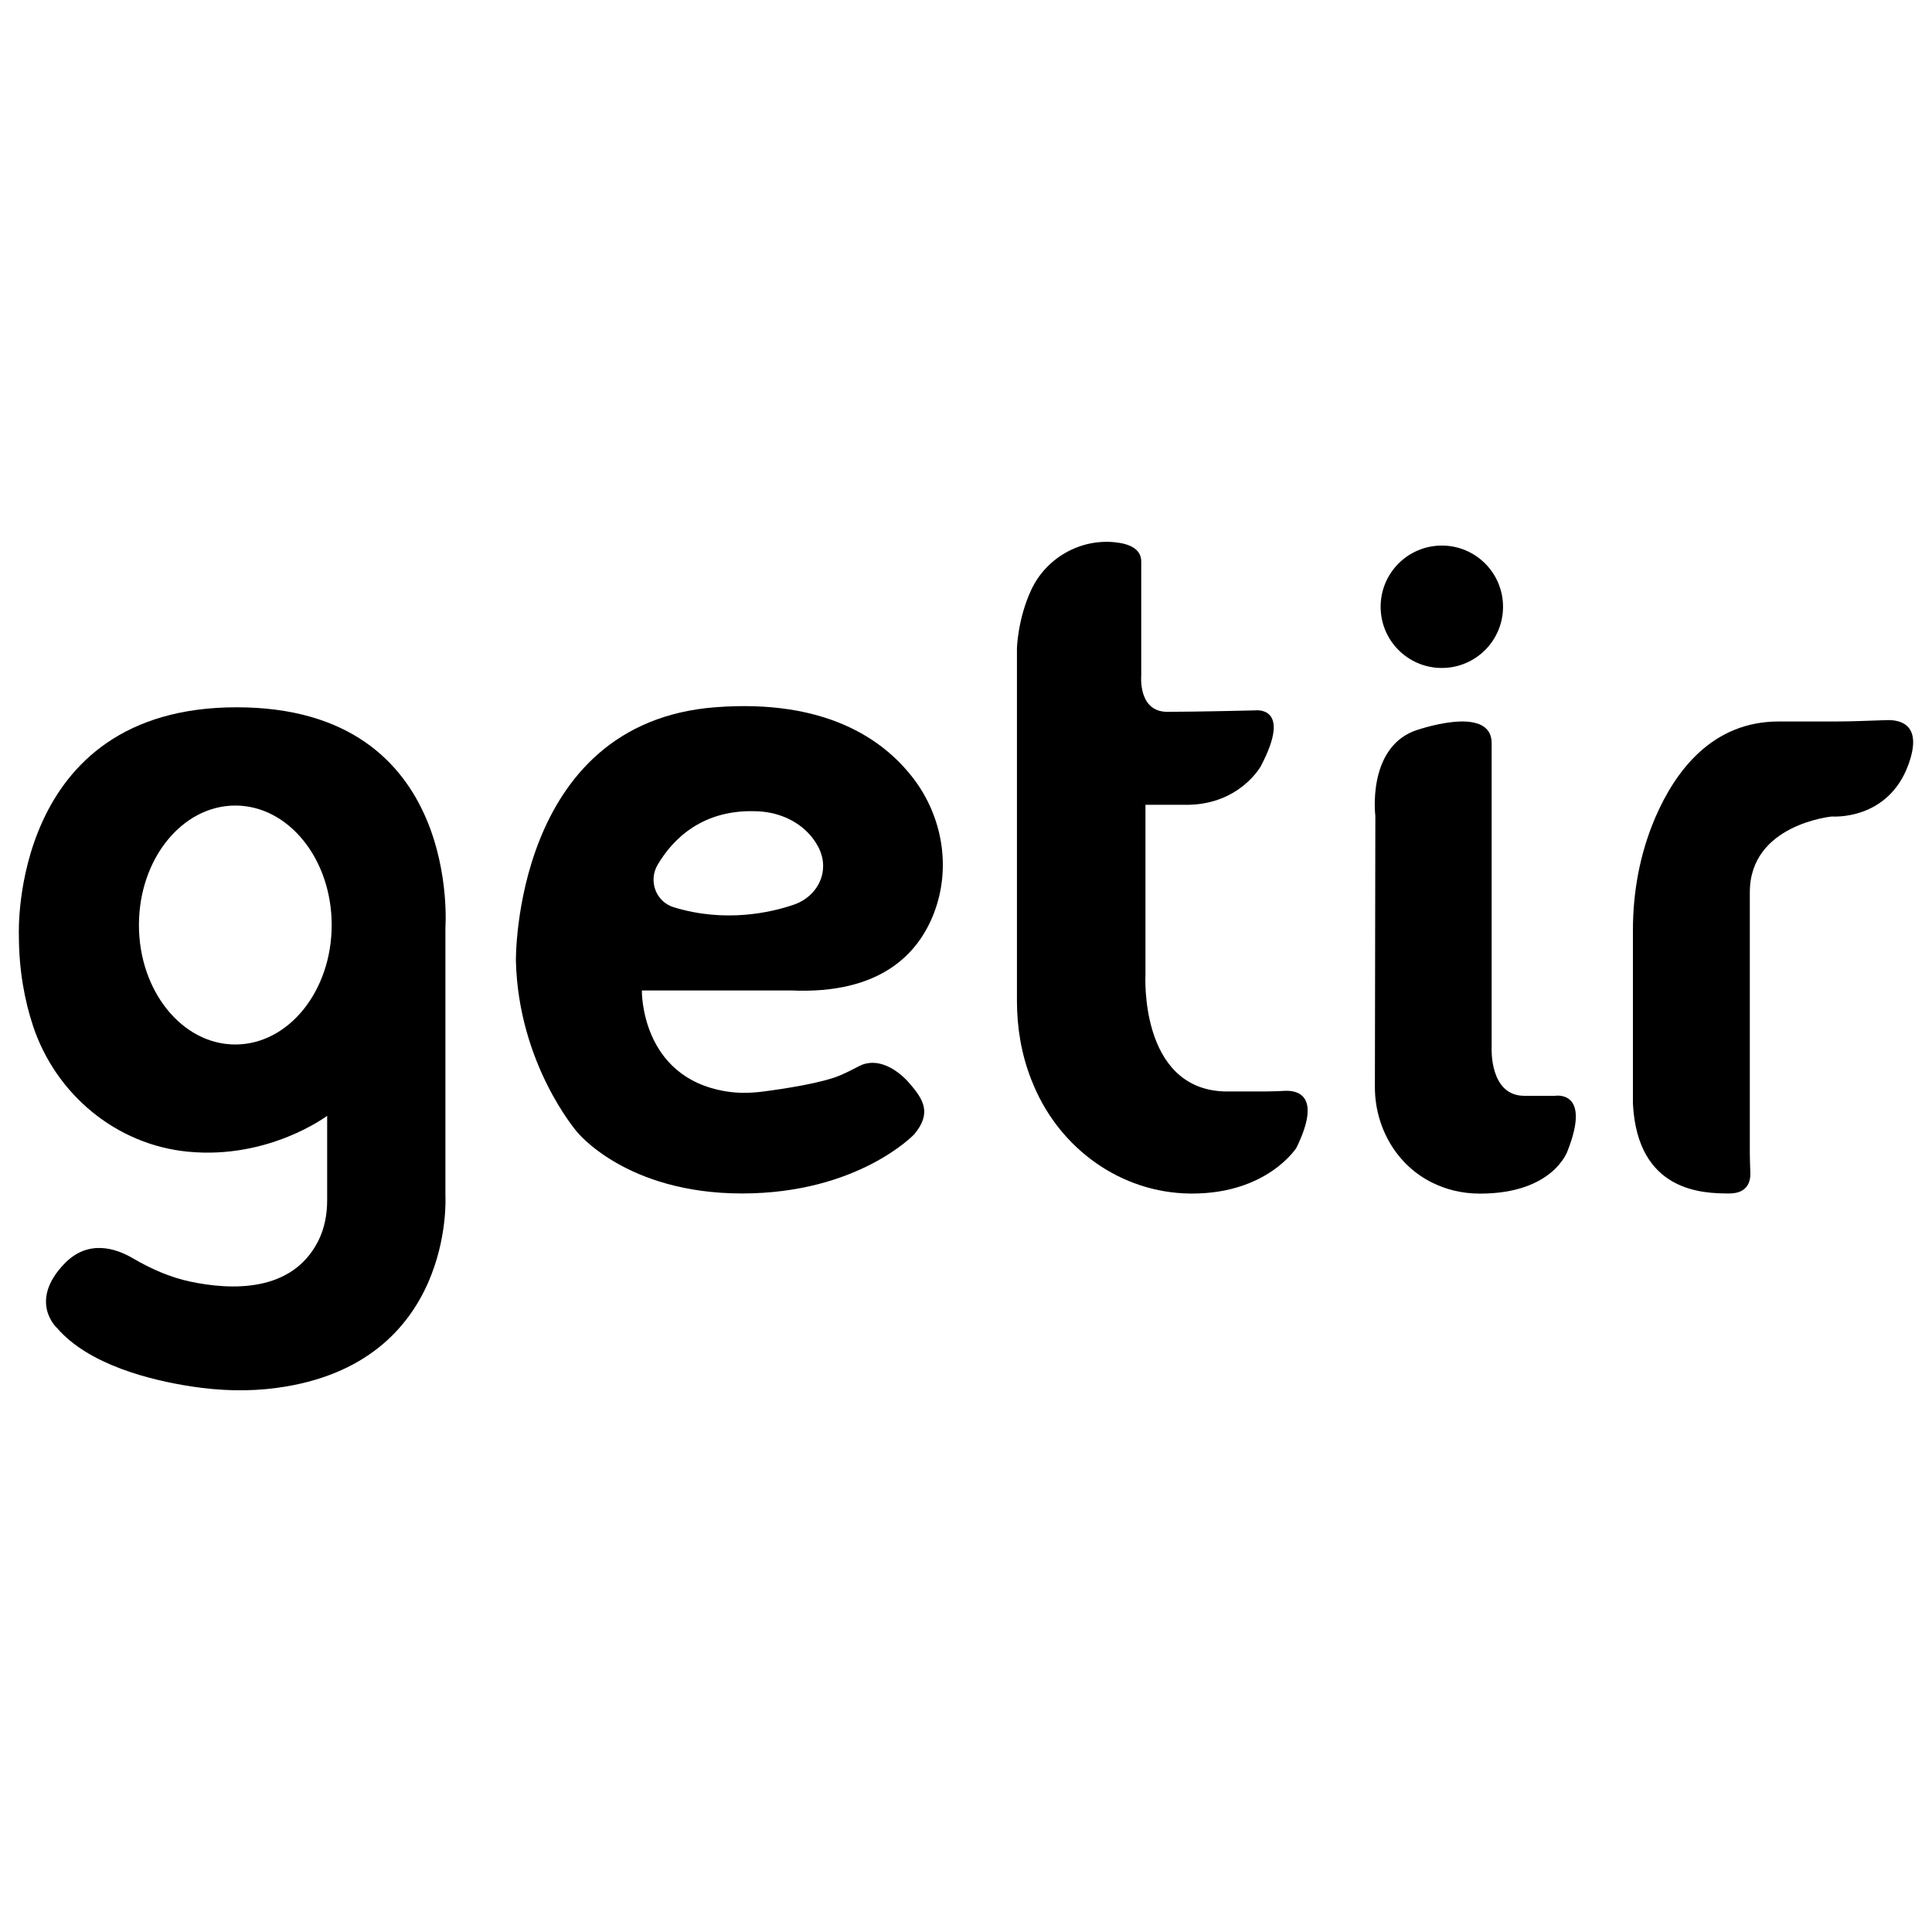
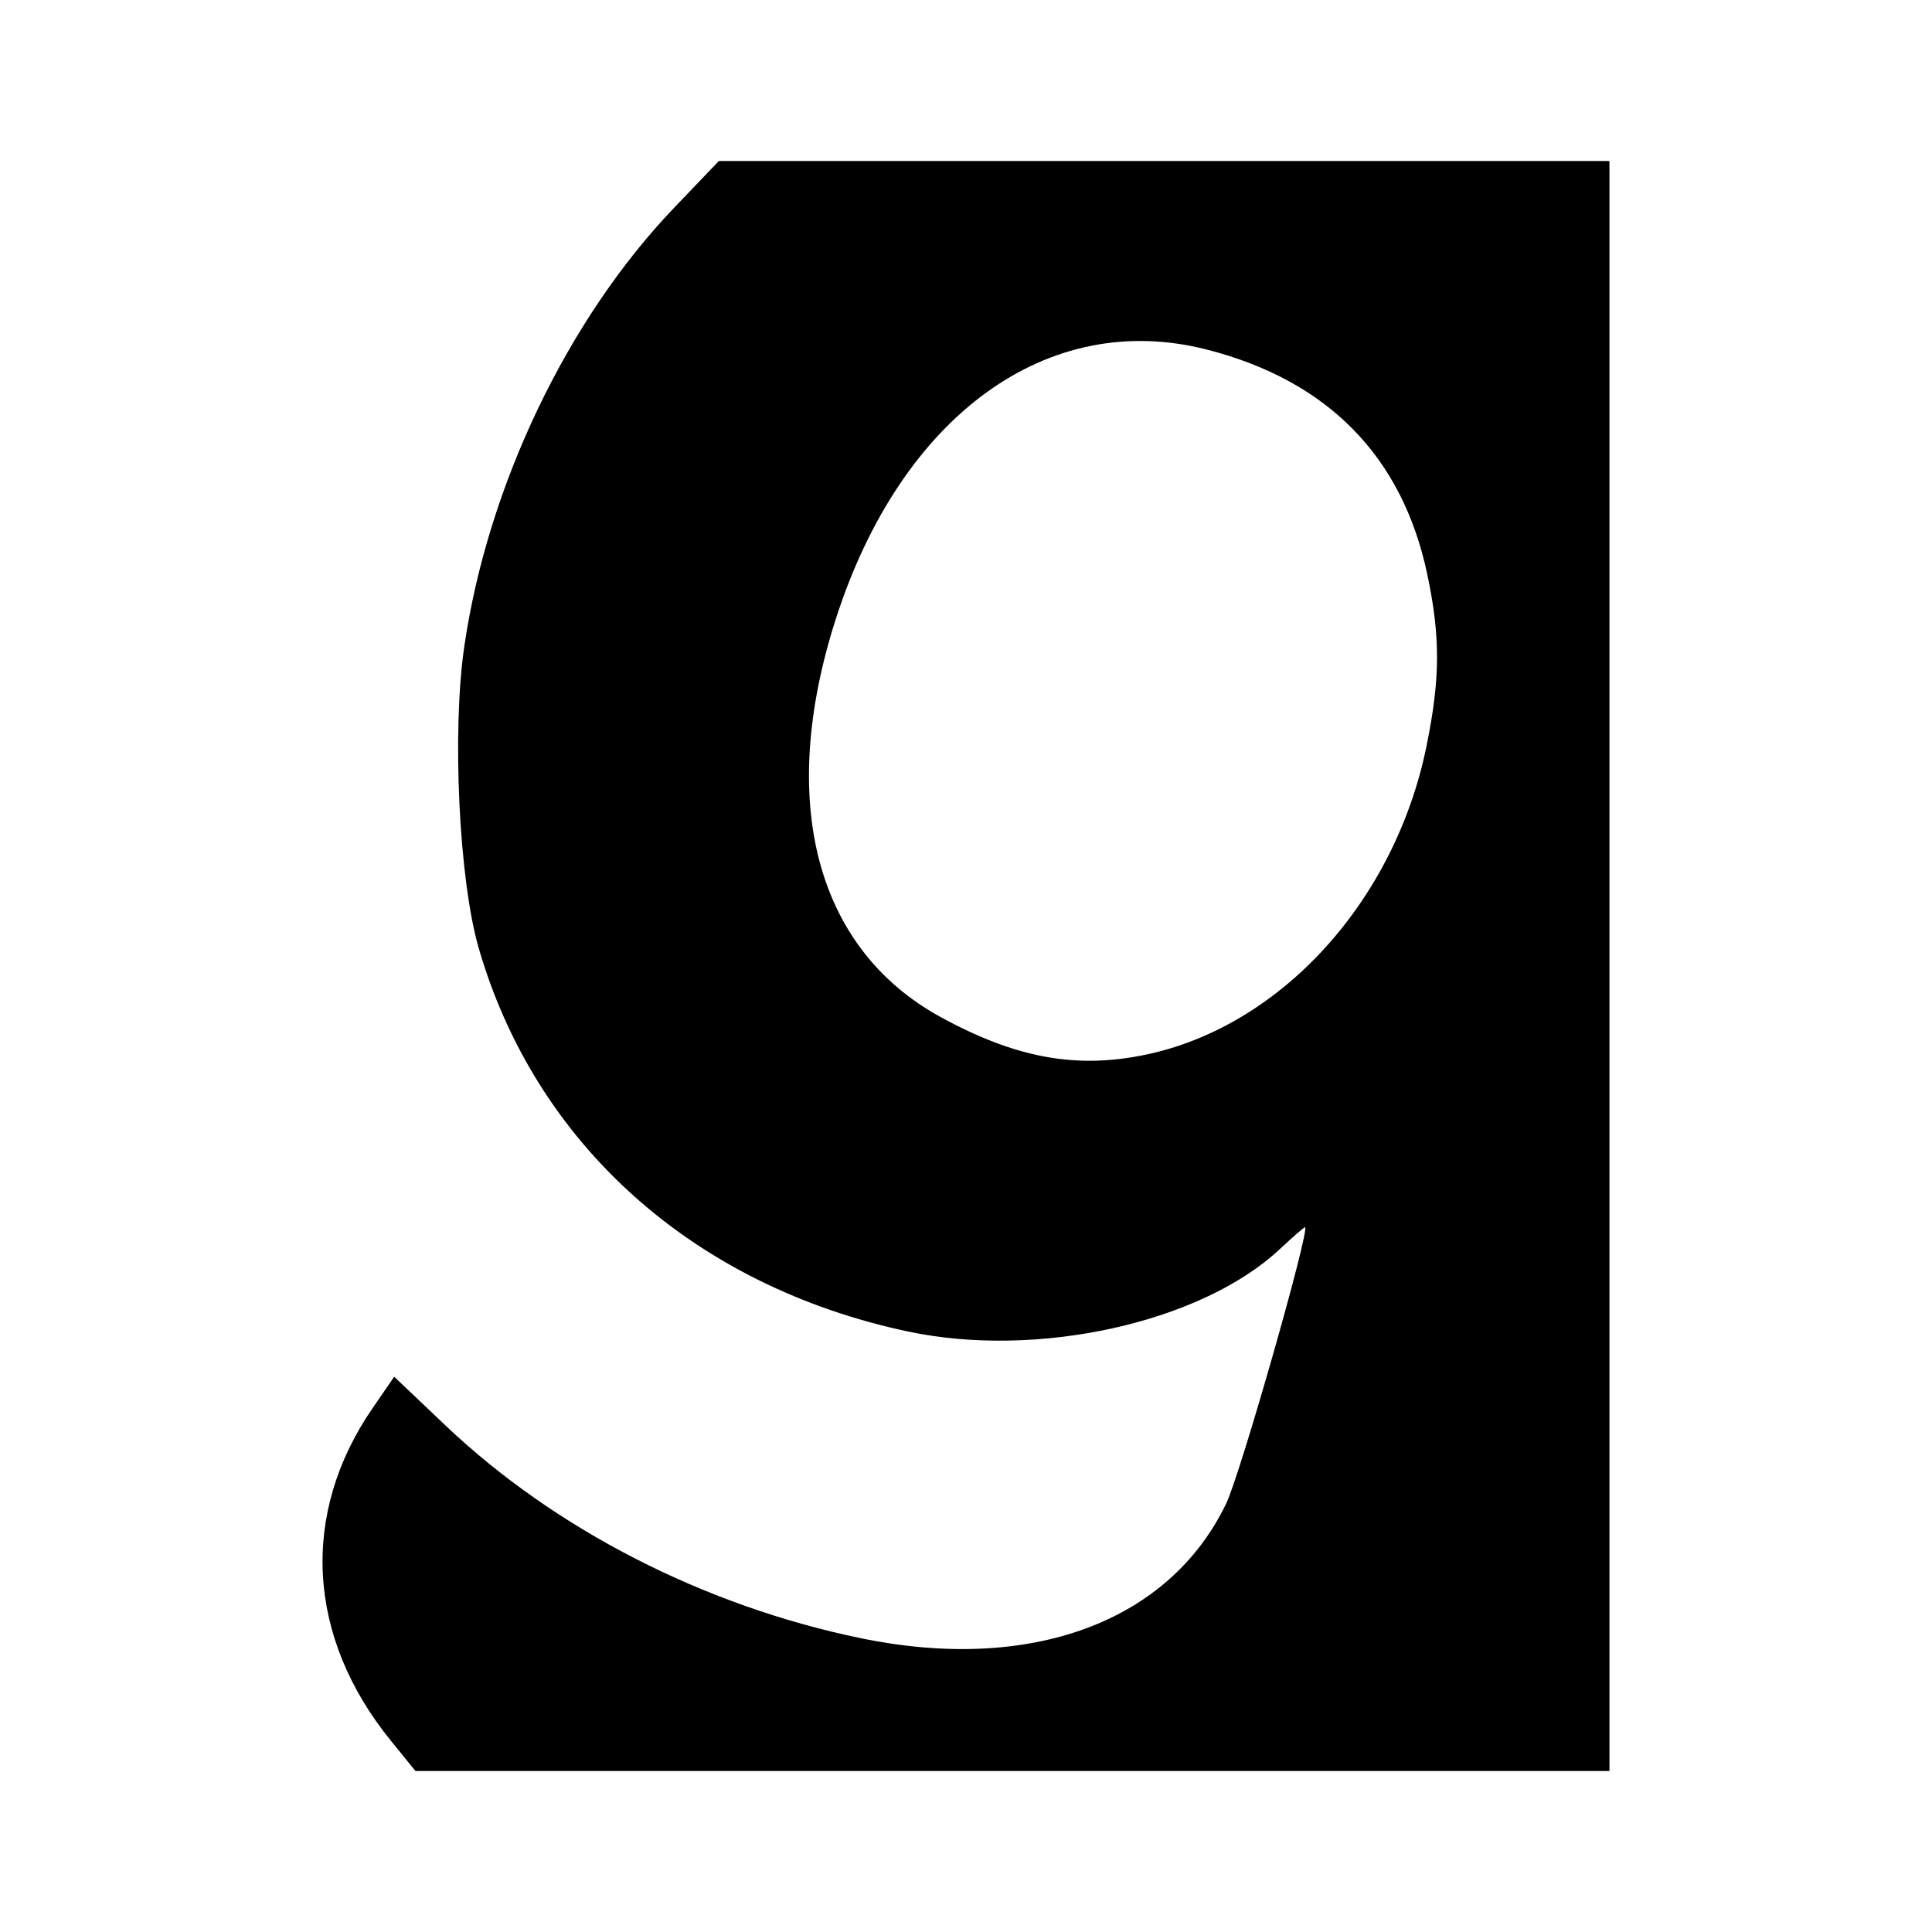
- <svg xmlns="http://www.w3.org/2000/svg" viewBox="0 0 256 256" id="vector">
-   <path id="path" d="M 59.01 123.08 C 59.01 123.08 61.39 93.72 31.35 93.72 C 1.31 93.72 2.5 123.85 2.5 123.85 C 2.5 128.61 3.28 132.63 4.38 135.95 C 7.38 144.99 15.37 151.67 24.86 152.6 C 35.63 153.67 43.35 147.85 43.35 147.85 L 43.35 159.06 C 43.35 160.93 43 162.8 42.15 164.47 C 38.69 171.26 30.71 170.98 25.21 169.82 C 22.51 169.25 19.97 168.11 17.59 166.72 C 15.39 165.43 11.7 164.17 8.55 167.43 C 3.7 172.45 7.53 175.94 7.53 175.94 C 11.74 180.85 19.96 182.89 25.42 183.72 C 29.15 184.29 32.95 184.41 36.69 183.9 C 60.3 180.72 59.02 158.49 59.02 158.49 L 59.02 123.08 Z M 31.18 138.4 C 24.13 138.4 18.41 131.31 18.41 122.57 C 18.41 113.83 24.13 106.74 31.18 106.74 C 38.23 106.74 43.95 113.83 43.95 122.57 C 43.95 131.31 38.23 138.4 31.18 138.4 Z" fill="#000000" stroke-width="12" />
-   <path id="path_1" d="M 120.58 143.62 C 118.93 141.69 116.29 140.02 113.87 141.25 C 113.07 141.66 112.28 142.08 111.35 142.48 C 108.91 143.52 103.85 144.28 101.08 144.64 C 99.45 144.85 97.8 144.88 96.18 144.61 C 84.83 142.75 85.05 131.24 85.05 131.24 L 104.79 131.24 C 116.74 131.78 121.72 126.3 123.75 121 C 126.07 114.97 124.89 108.12 120.93 103.02 C 116.96 97.9 109.31 92.61 94.83 93.71 C 67.94 95.75 68.36 127.33 68.36 127.33 C 68.7 141.03 76.45 149.97 76.45 149.97 C 76.45 149.97 82.92 158.14 98.32 158.14 C 113.72 158.14 121.13 150.31 121.13 150.31 C 123.52 147.48 122.31 145.65 120.58 143.62 Z M 107.75 111.15 C 108.73 112.46 109.4 114.13 108.9 116.04 C 108.42 117.87 106.96 119.27 105.17 119.88 C 102.16 120.91 96.08 122.31 89.26 120.21 C 86.89 119.48 85.88 116.7 87.15 114.57 C 89.13 111.22 93.11 107.1 100.54 107.51 C 103.35 107.66 106.07 108.9 107.75 111.15 Z" fill="#000000" stroke-width="12" />
-   <path id="path_2" d="M 136.61 142.95 C 135.33 139.66 134.75 136.14 134.75 132.61 L 134.75 85.89 C 134.75 85.89 134.85 82.01 136.64 78.17 C 138.6 73.95 143.09 71.38 147.71 71.85 C 149.6 72.04 151.22 72.7 151.22 74.4 C 151.22 78.49 151.22 89.53 151.22 89.53 C 151.22 89.53 150.77 94.32 154.67 94.32 C 158.57 94.32 166.29 94.13 166.29 94.13 C 166.29 94.13 171.33 93.43 167.06 101.53 C 167.06 101.53 164.32 106.51 157.49 106.64 L 151.78 106.64 L 151.78 129.11 C 151.78 129.11 150.92 144.17 162.15 144.62 L 167.83 144.62 C 168.66 144.62 169.48 144.58 170.3 144.54 C 171.85 144.48 175.22 145.06 171.78 152.09 C 171.78 152.09 167.95 158.15 157.99 158.15 C 157.89 158.15 157.79 158.15 157.69 158.15 C 148.57 158.05 140.57 152.29 137 143.9 C 136.87 143.58 136.74 143.27 136.61 142.95 Z" fill="#000000" stroke-width="12" />
-   <path id="path_3" d="M 191.05 72.29 C 195.529 72.29 199.16 75.921 199.16 80.4 C 199.16 84.879 195.529 88.51 191.05 88.51 C 186.571 88.51 182.94 84.879 182.94 80.4 C 182.94 75.921 186.571 72.29 191.05 72.29 Z" fill="#000000" stroke-width="12" />
-   <path id="path_4" d="M 182.24 108.1 C 182.24 108.1 181.13 99.33 187.35 96.87 C 187.35 96.87 197.65 93.13 197.65 98.49 C 197.65 103.85 197.65 138.92 197.65 138.92 C 197.65 138.92 197.37 145.2 201.97 145.2 C 206.57 145.2 206.06 145.2 206.06 145.2 C 206.06 145.2 210.91 144.37 207.72 152.48 C 207.72 152.48 205.87 158.16 196.1 158.16 C 193.66 158.16 191.57 157.59 189.8 156.72 C 185.02 154.38 182.17 149.34 182.18 144.02 L 182.24 108.1 Z" fill="#000000" stroke-width="12" />
-   <path id="path_5" d="M 216.37 146.23 L 216.37 123.27 C 216.37 118.14 217.31 113.03 219.34 108.32 C 222 102.14 226.89 95.6 235.69 95.6 L 243.38 95.6 C 245.59 95.6 247.79 95.48 249.99 95.42 C 251.9 95.36 254.78 96.06 252.88 101.3 C 250.16 108.79 242.75 108.19 242.75 108.19 C 242.75 108.19 231.86 109.21 231.86 118.23 L 231.86 152.9 C 231.86 153.75 231.91 154.6 231.93 155.45 C 231.96 156.41 231.66 158.14 229.14 158.14 C 225.65 158.14 216.97 157.97 216.37 146.23 Z" fill="#000000" stroke-width="12" />
+ <svg xmlns="http://www.w3.org/2000/svg" viewBox="0 0 192 192" id="vector">
+   <path id="path" d="M 38.834 172.978 C 30.477 162.679 29.808 150.433 37.031 139.935 L 39.175 136.819 L 44.272 141.66 C 55.152 151.992 69.979 159.588 85.546 162.803 C 102.419 166.289 116.21 161.199 121.865 149.4 C 123.283 146.441 130.262 121.956 129.688 121.956 C 129.595 121.956 128.463 122.943 127.171 124.149 C 119.354 131.452 103.097 135.051 90.241 132.325 C 68.966 127.815 53.224 113.751 47.569 94.203 C 45.609 87.427 44.907 72.701 46.141 64.239 C 48.466 48.292 56.383 31.738 66.987 20.655 L 71.44 16 L 159.947 16 L 159.947 176 L 41.287 176 Z M 113.867 104.811 C 127.299 101.998 138.619 89.561 141.762 74.163 C 143.139 67.414 143.156 63.286 141.834 57.045 C 139.357 45.357 131.958 37.82 119.937 34.741 C 104.138 30.693 89.567 41.269 83.064 61.505 C 77.23 79.659 81.074 94.278 93.468 101.067 C 100.925 105.152 106.953 106.259 113.867 104.811 Z" fill="#000000" stroke-width="12" />
</svg>
